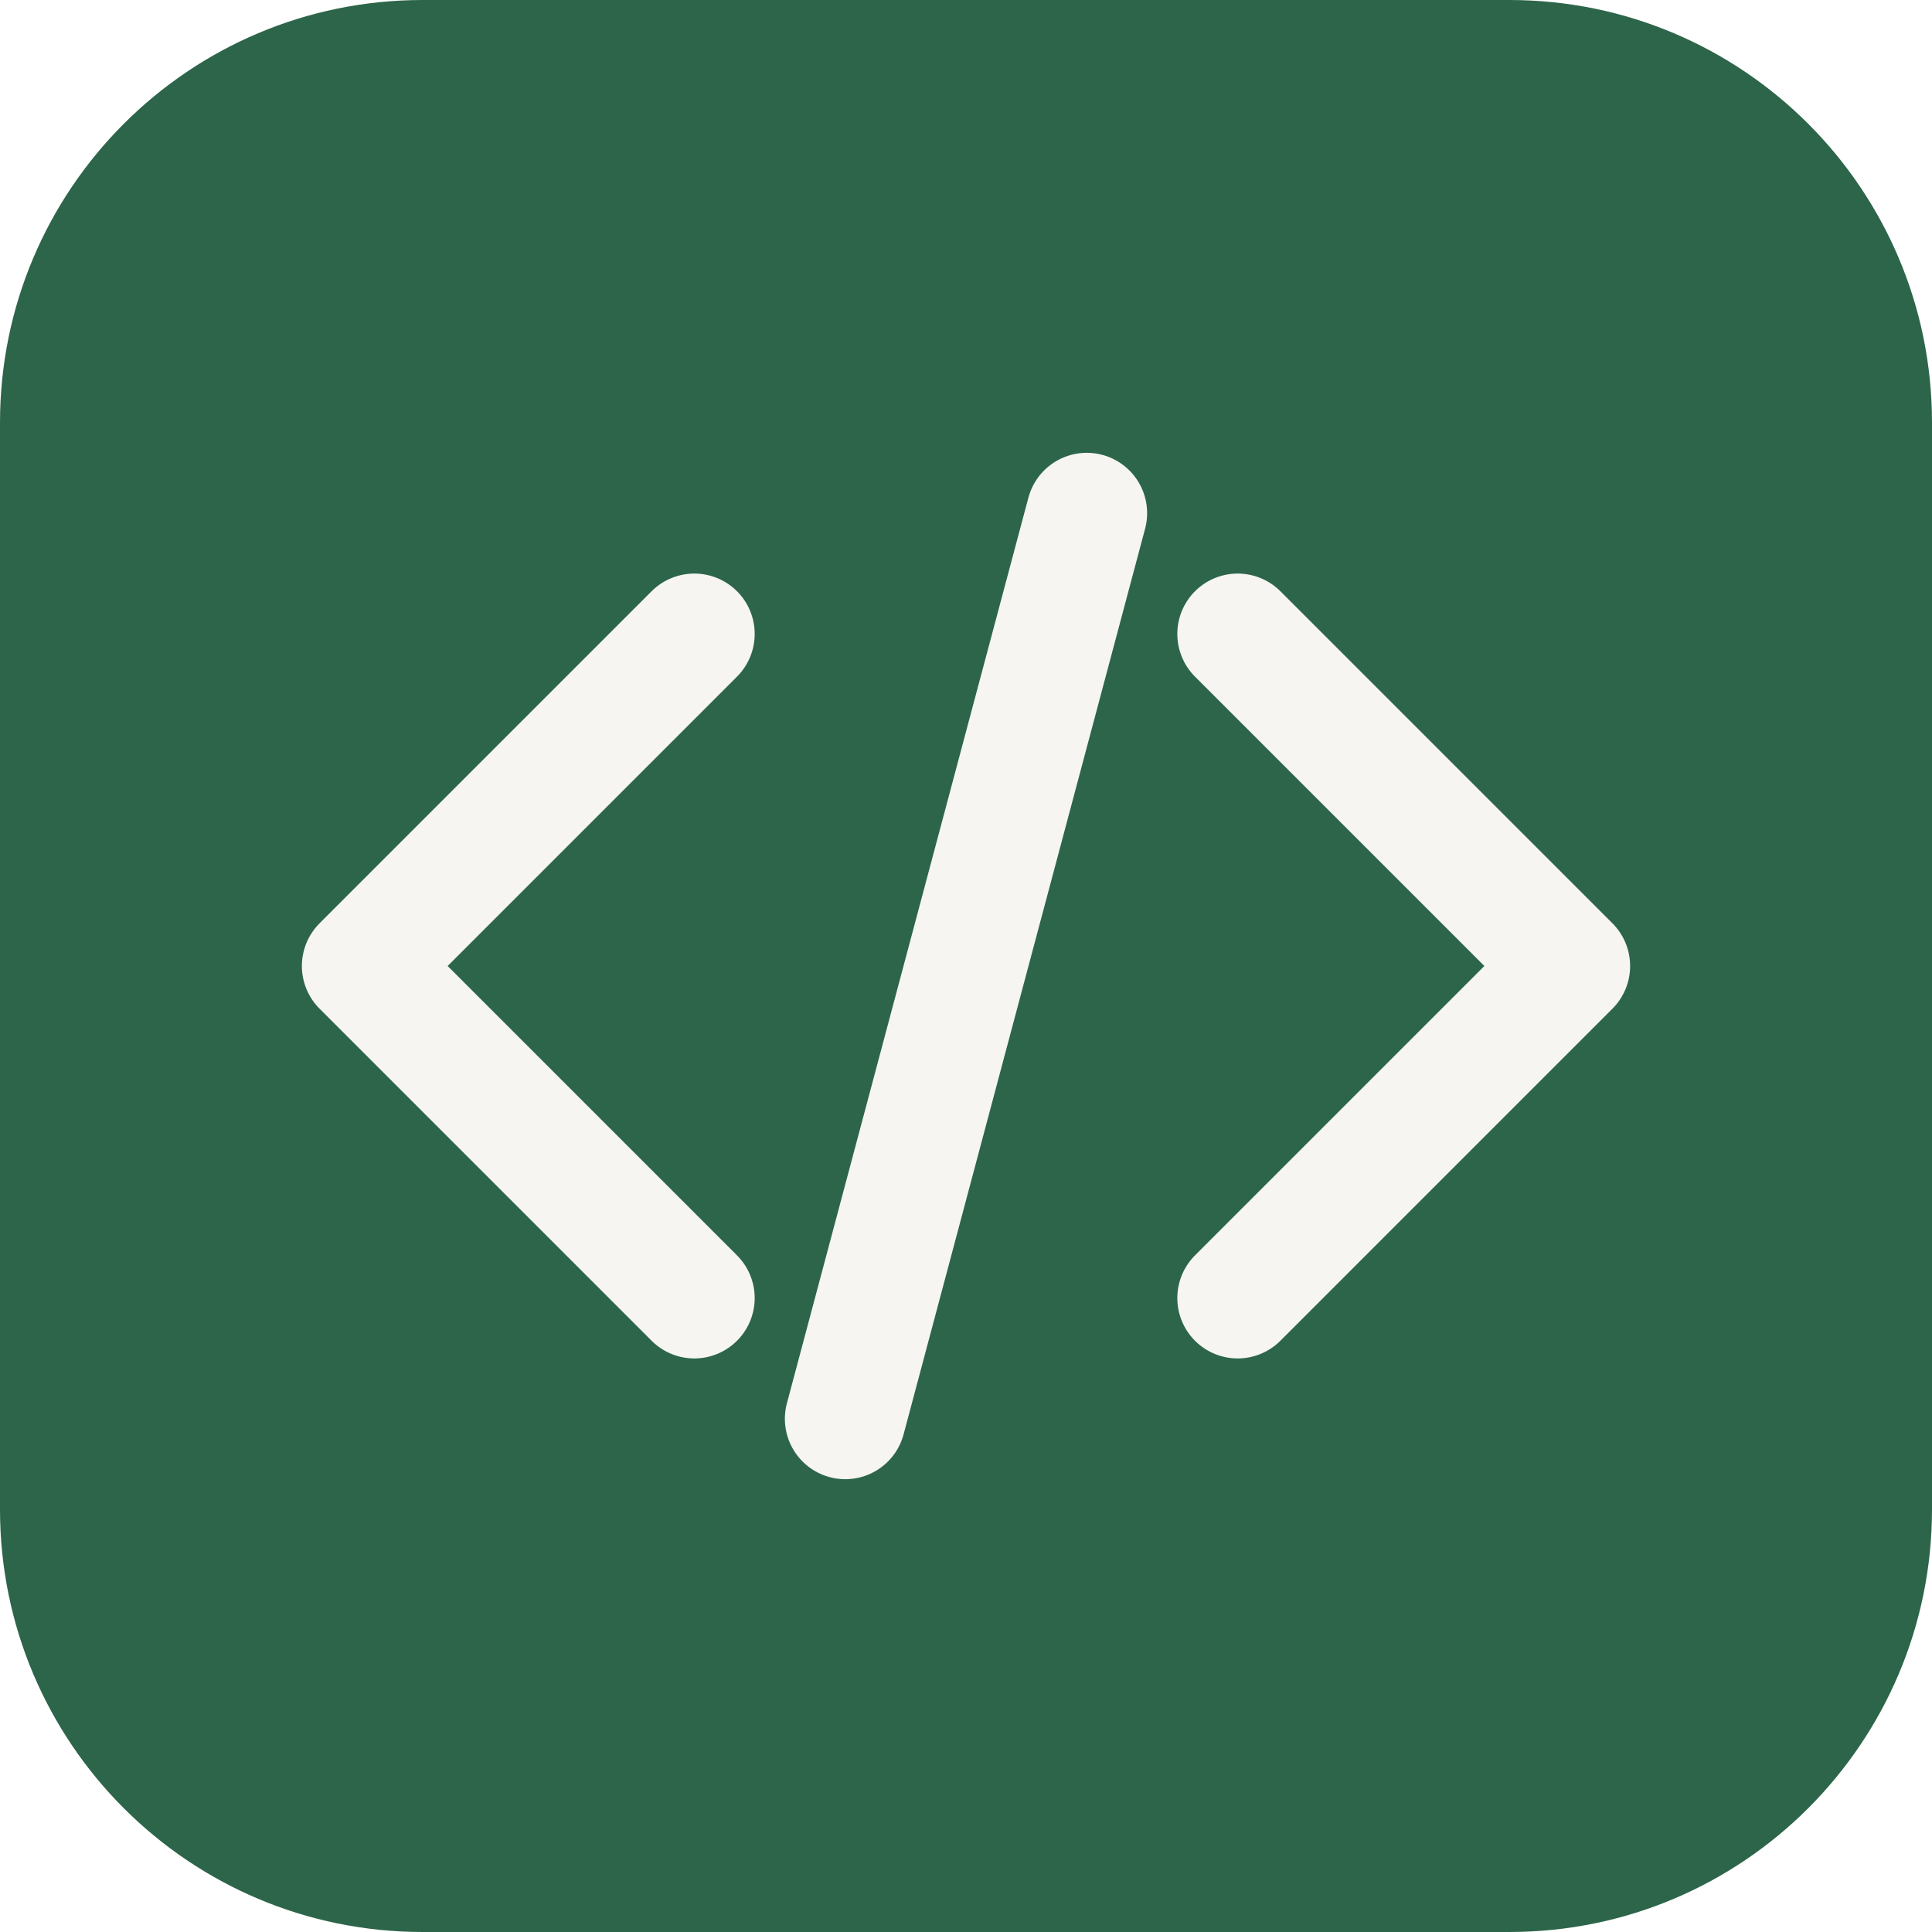
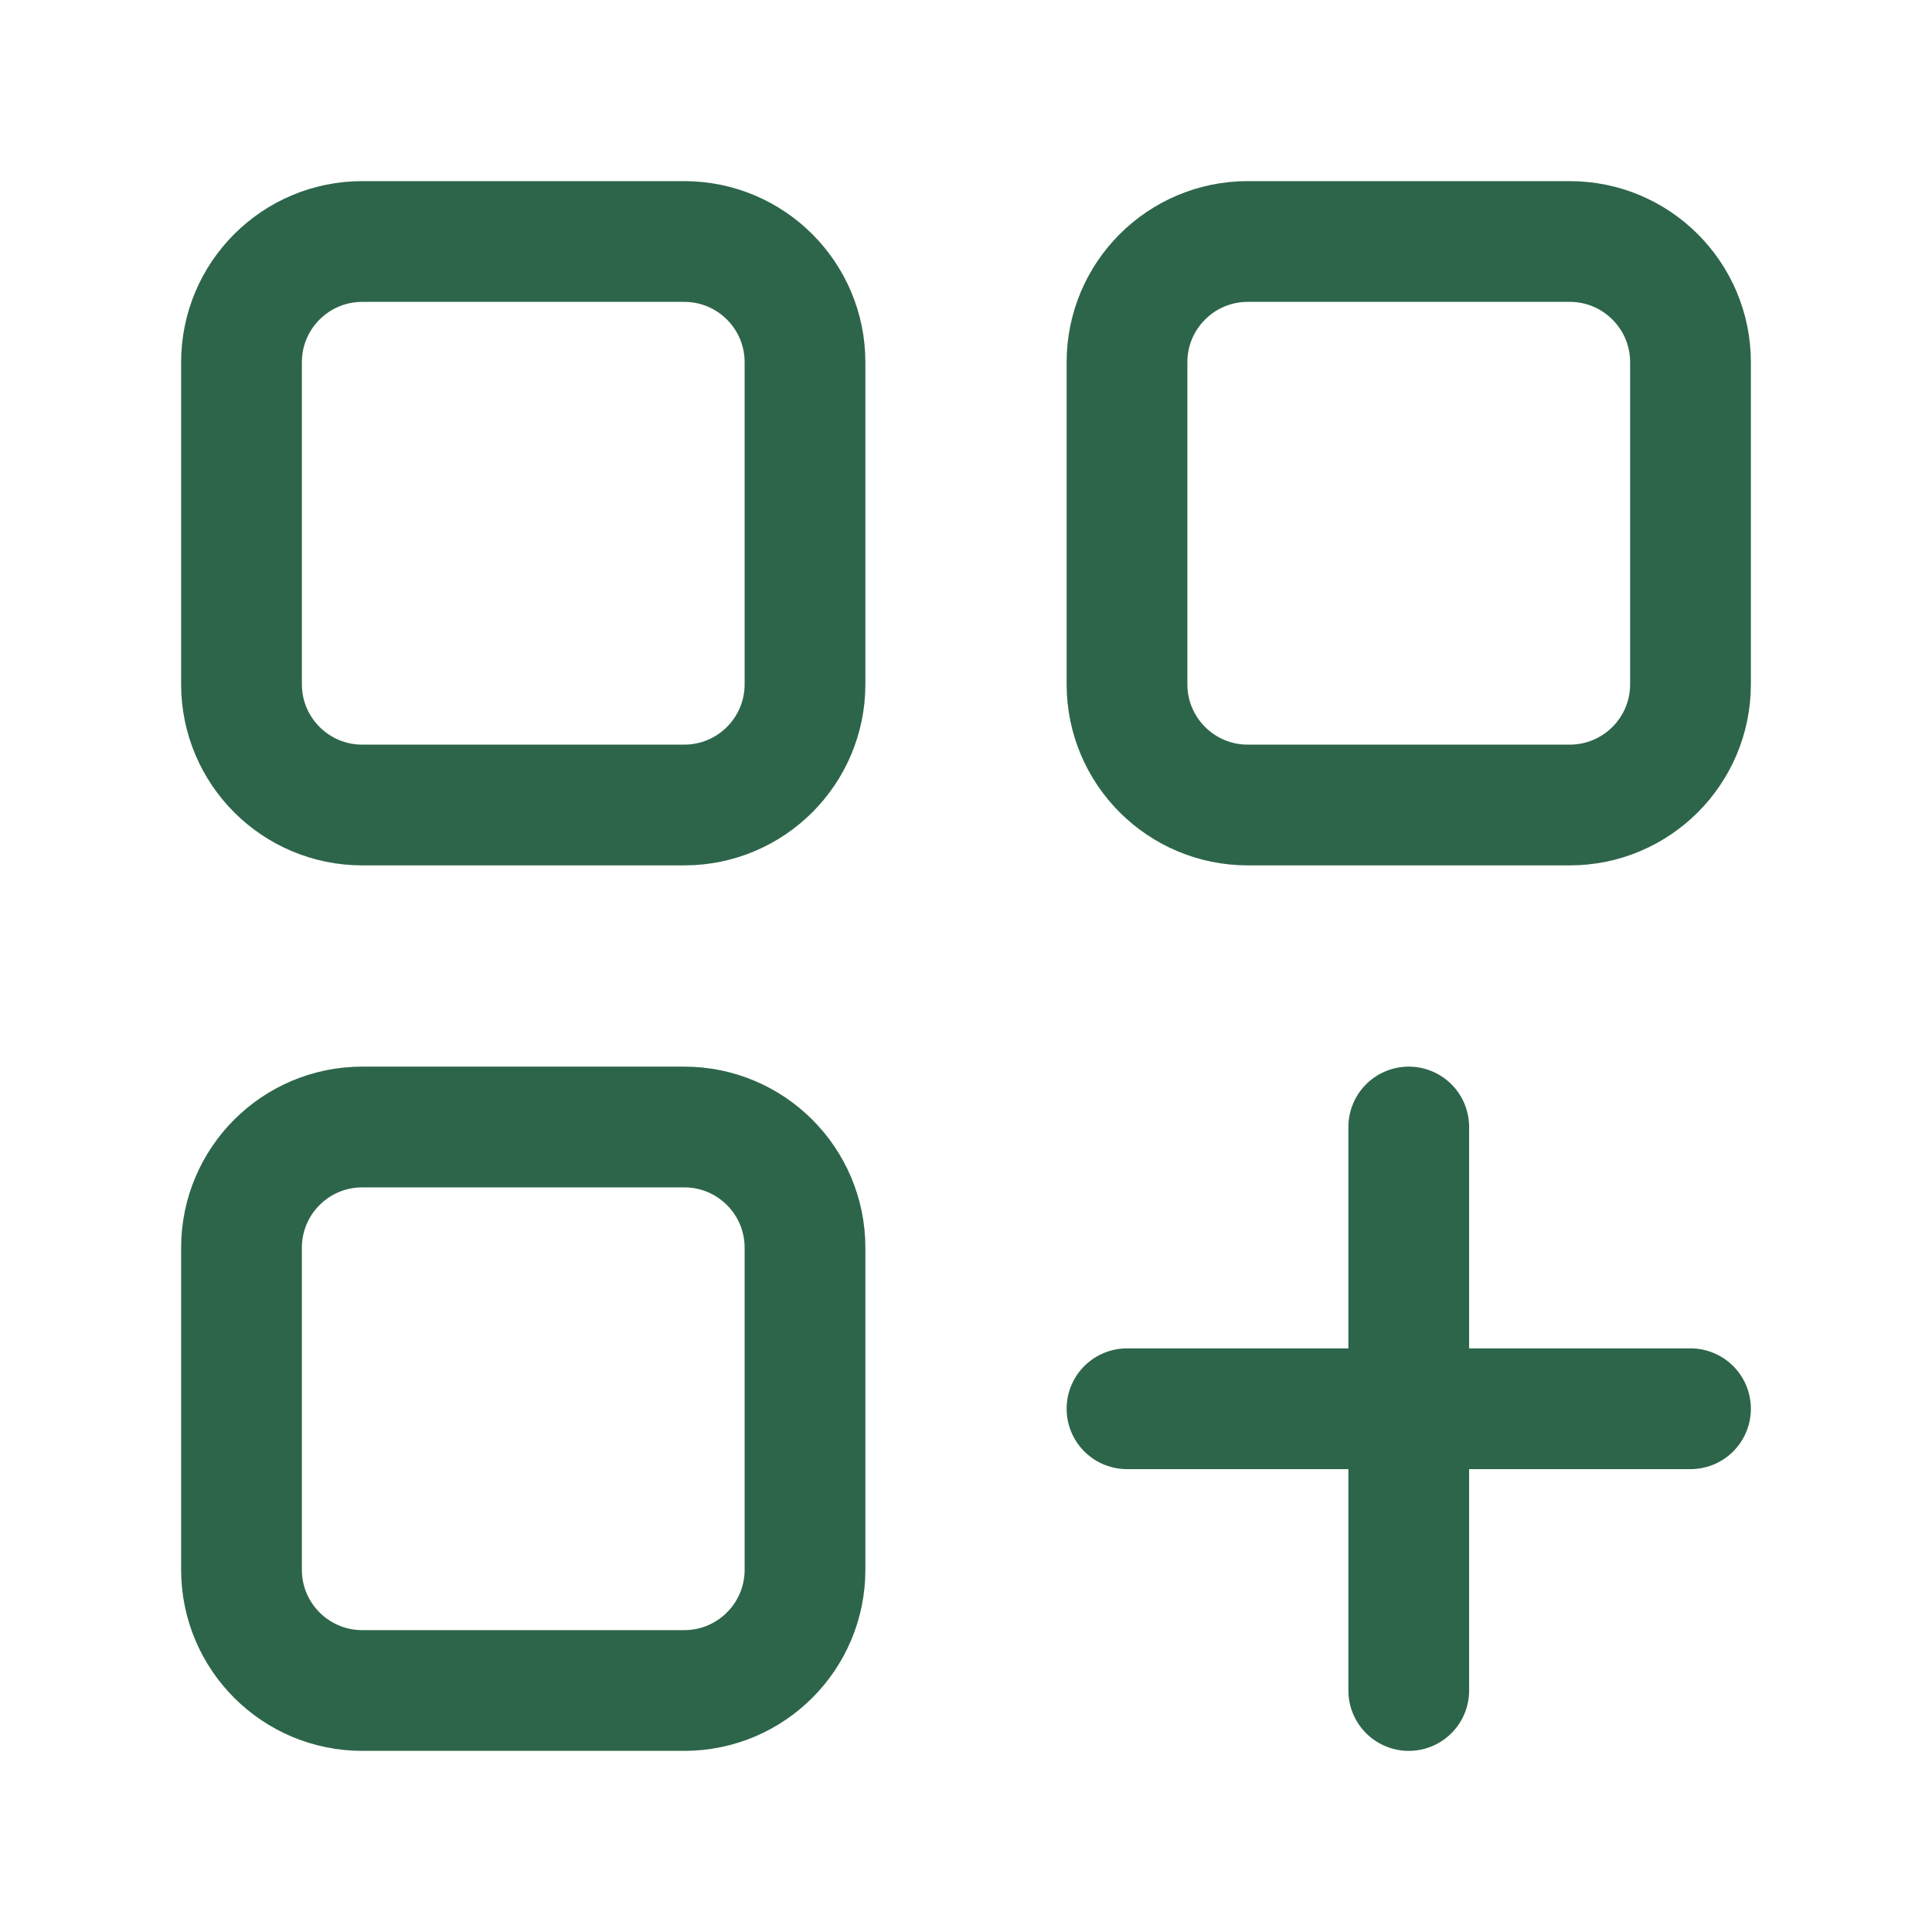
- <svg xmlns="http://www.w3.org/2000/svg" viewBox="0 0 64 64">
-   <rect width="64" height="64" rx="14" fill="#2d654a" />
-   <g fill="none" stroke="#f6f5f1" stroke-width="4" stroke-linecap="round" stroke-linejoin="round">
-     <path d="M23 21 12 32l11 11m18-22 11 11-11 11M36 17l-8 30" />
-   </g>
+ <svg xmlns="http://www.w3.org/2000/svg" fill="none" stroke="#2d654a" stroke-width="1.5" stroke-linecap="round" stroke-linejoin="round" viewBox="0 0 24 24">
+   <rect x="3" y="3" width="7" height="7" rx="1.5" />
+   <rect x="14" y="3" width="7" height="7" rx="1.5" />
+   <rect x="3" y="14" width="7" height="7" rx="1.5" />
+   <path d="M14 17.5h7m-3.5-3.5v7" />
</svg>
